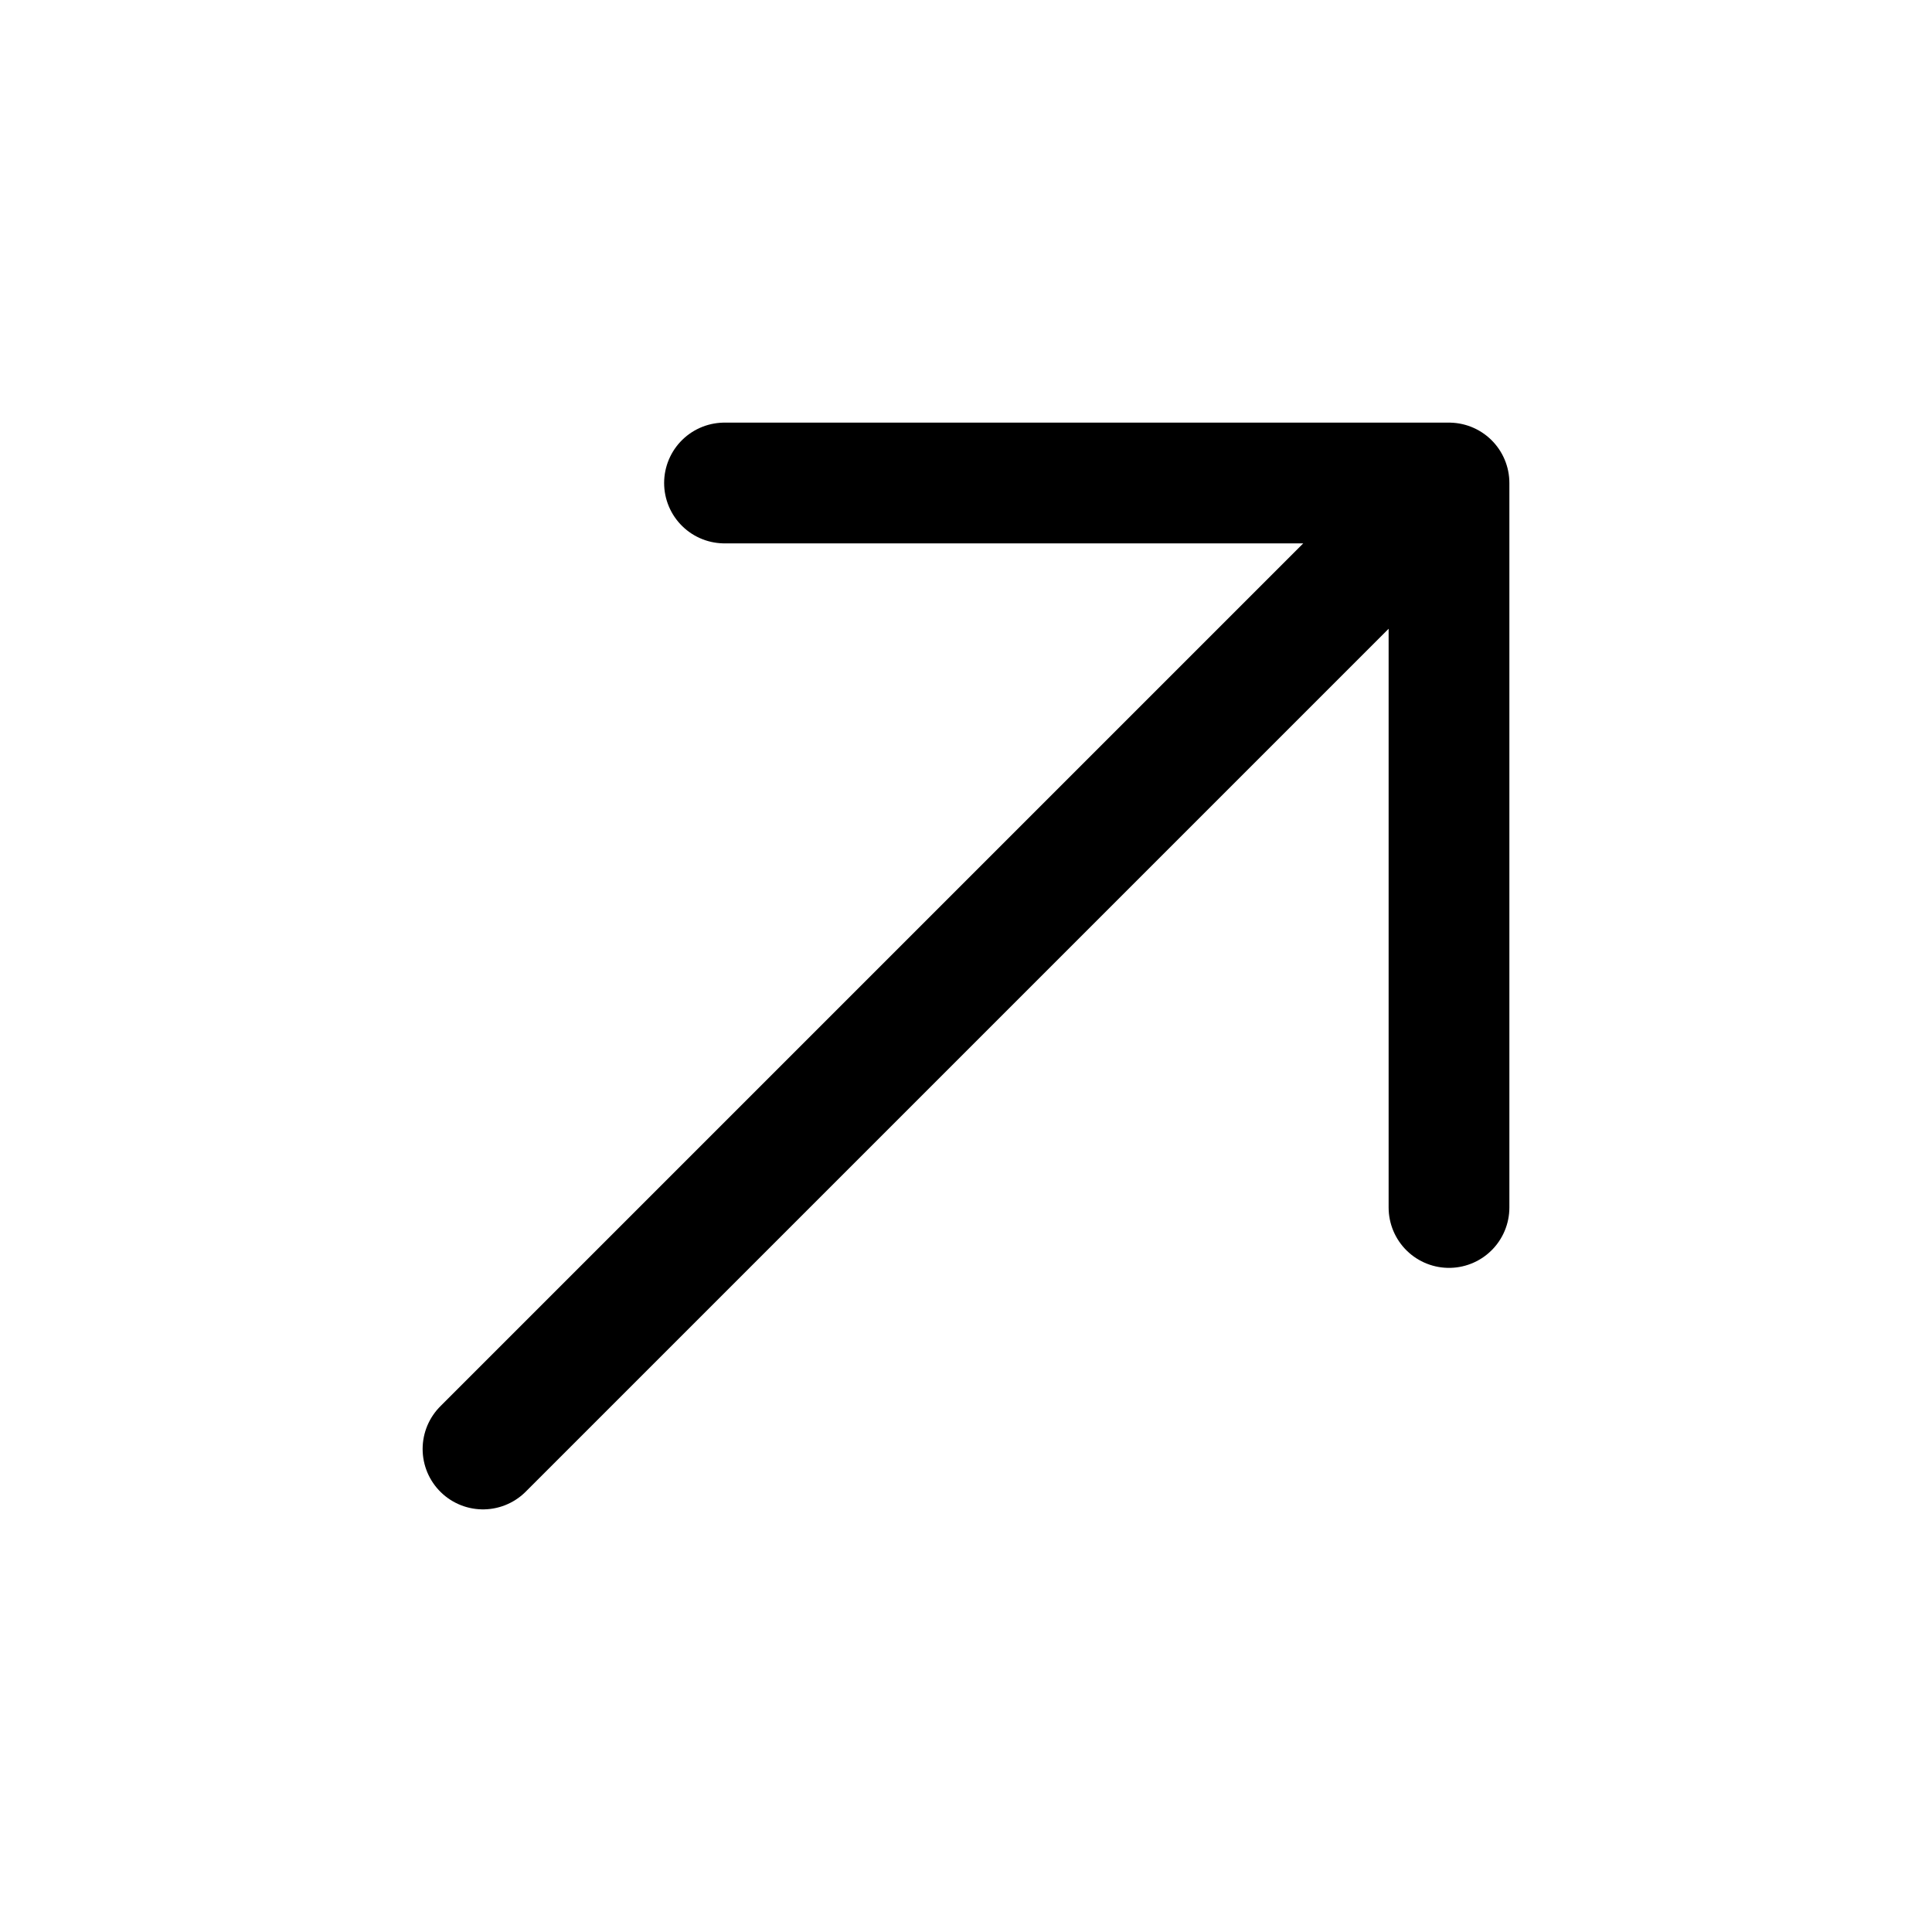
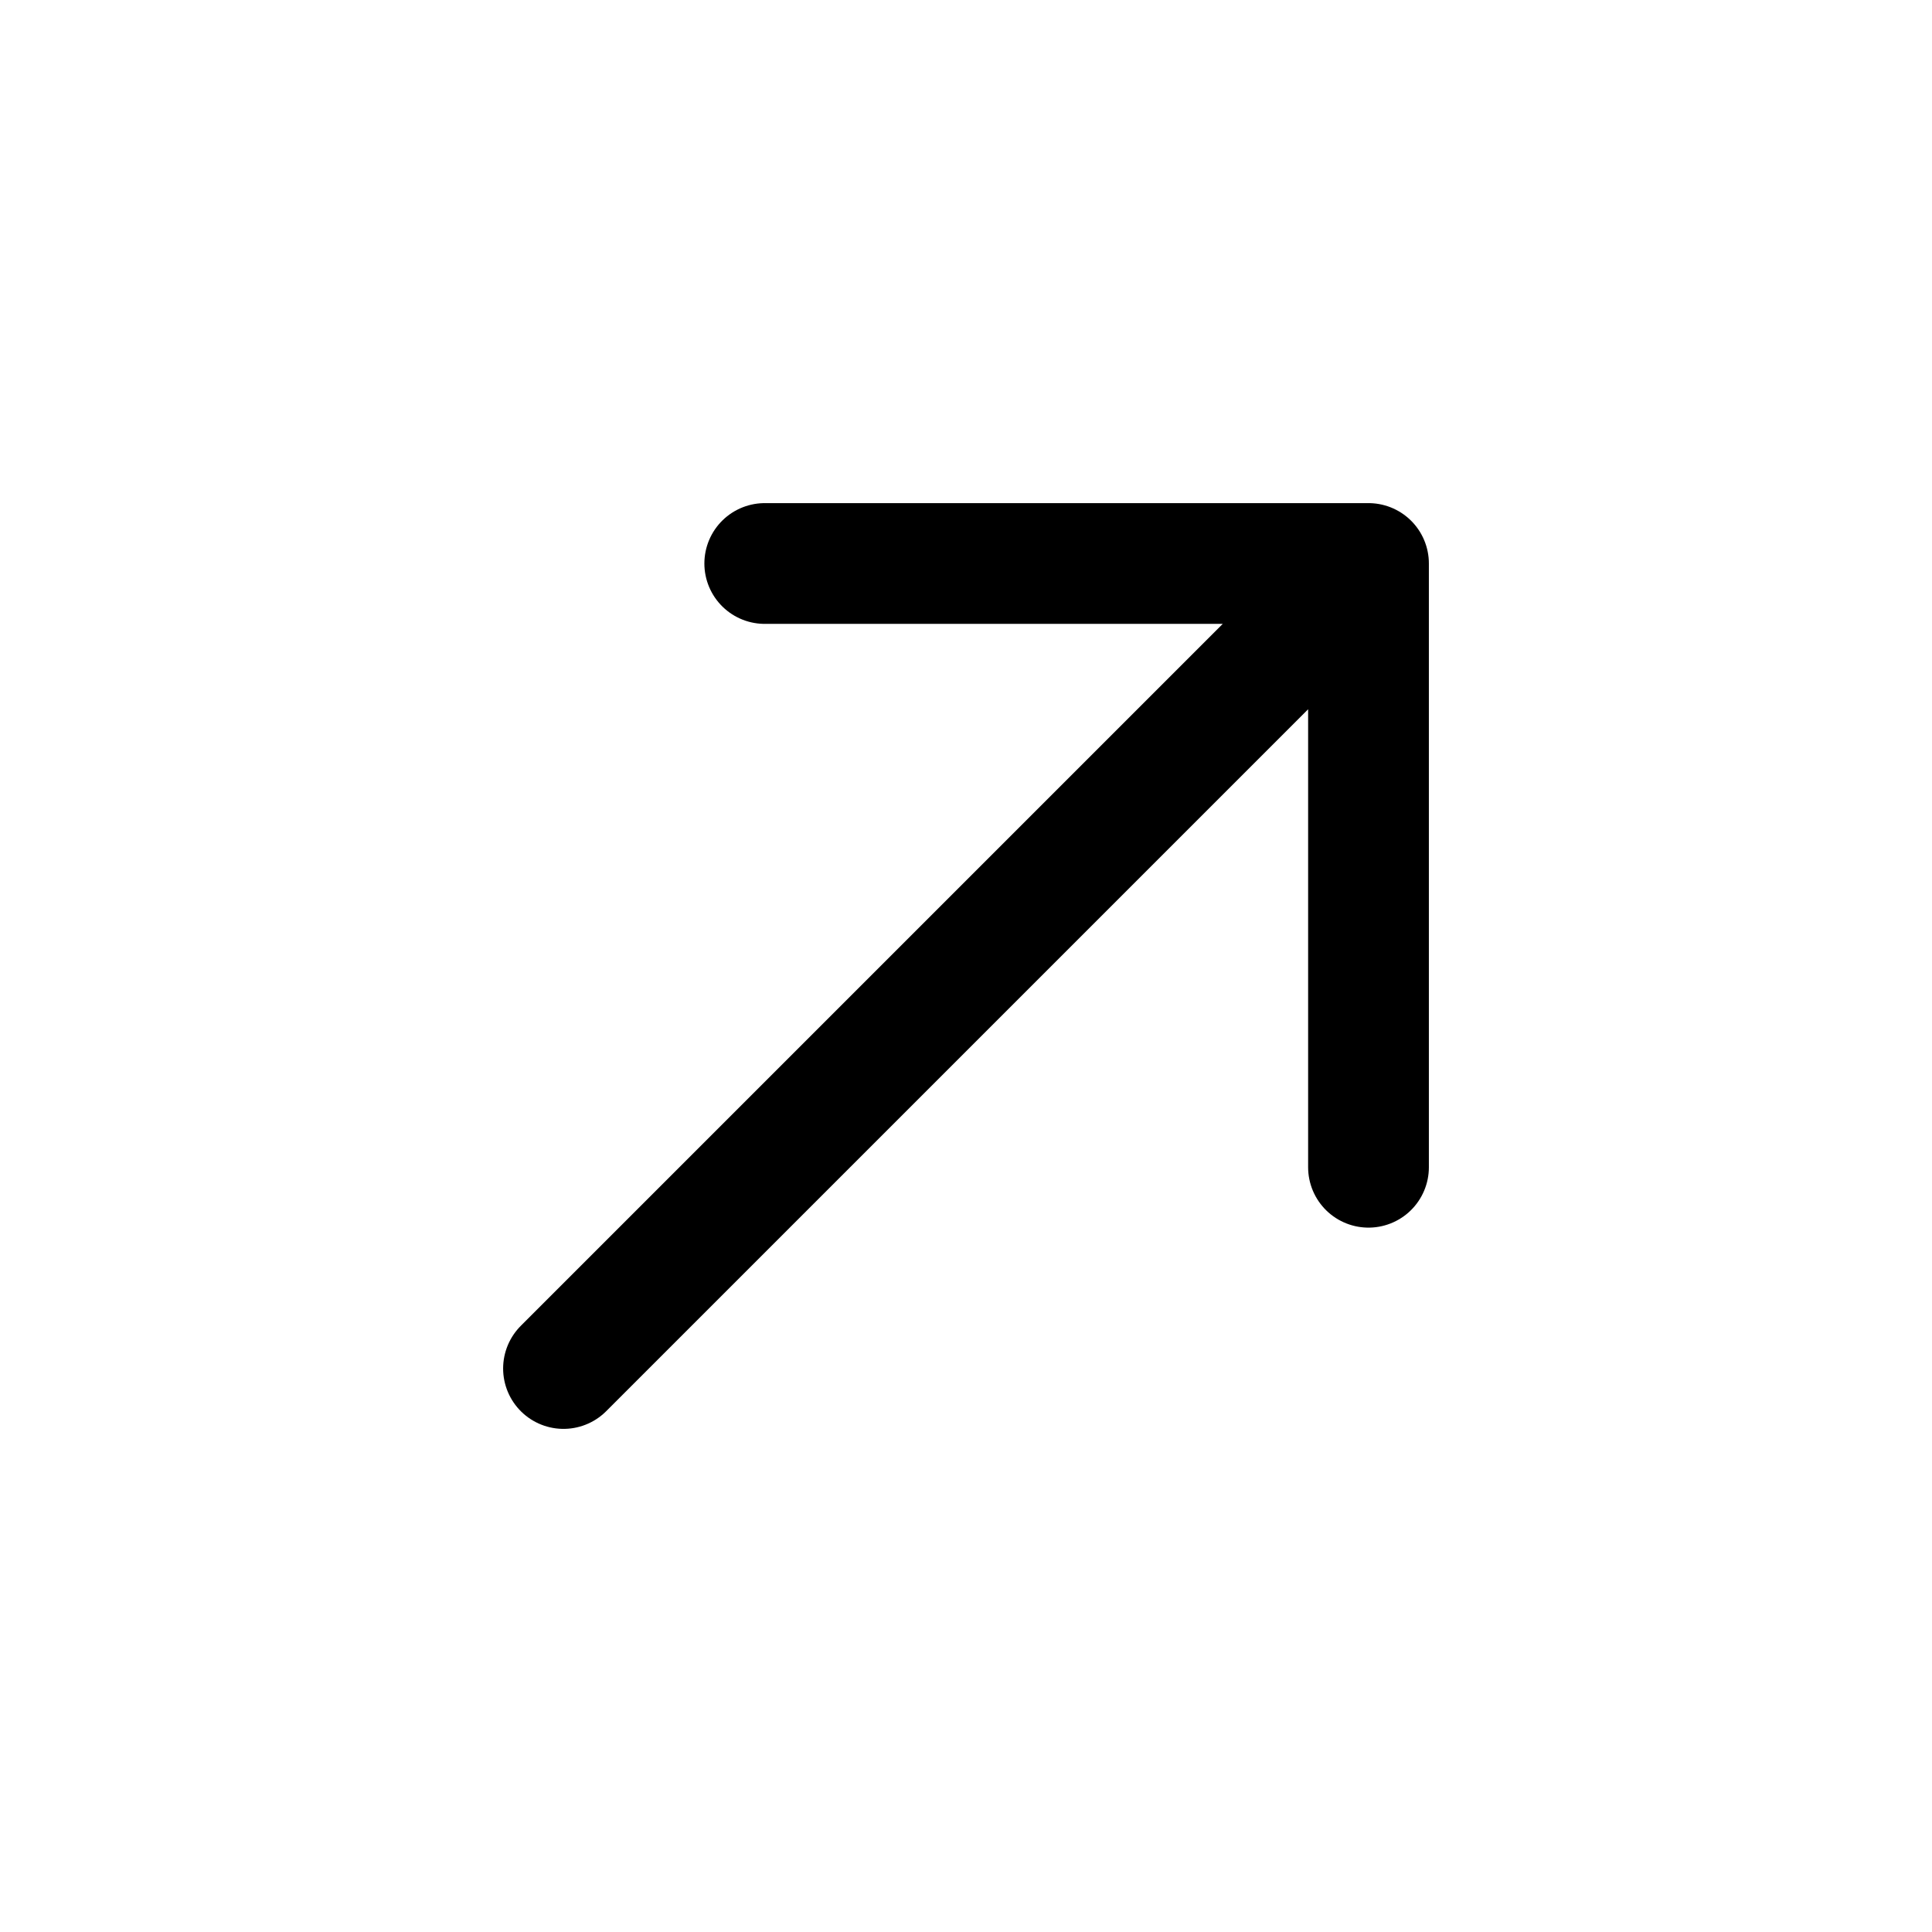
<svg xmlns="http://www.w3.org/2000/svg" viewBox="0 0 24 24">
-   <path fill="none" stroke="currentColor" stroke-linecap="round" stroke-linejoin="round" stroke-width="1.5" d="M6 18L18 6M18 15V6H9" />
+   <path fill="none" stroke="currentColor" stroke-linecap="round" stroke-linejoin="round" stroke-width="1.5" d="M7 17L17 7M9.5 7H17v7.5" />
</svg>
